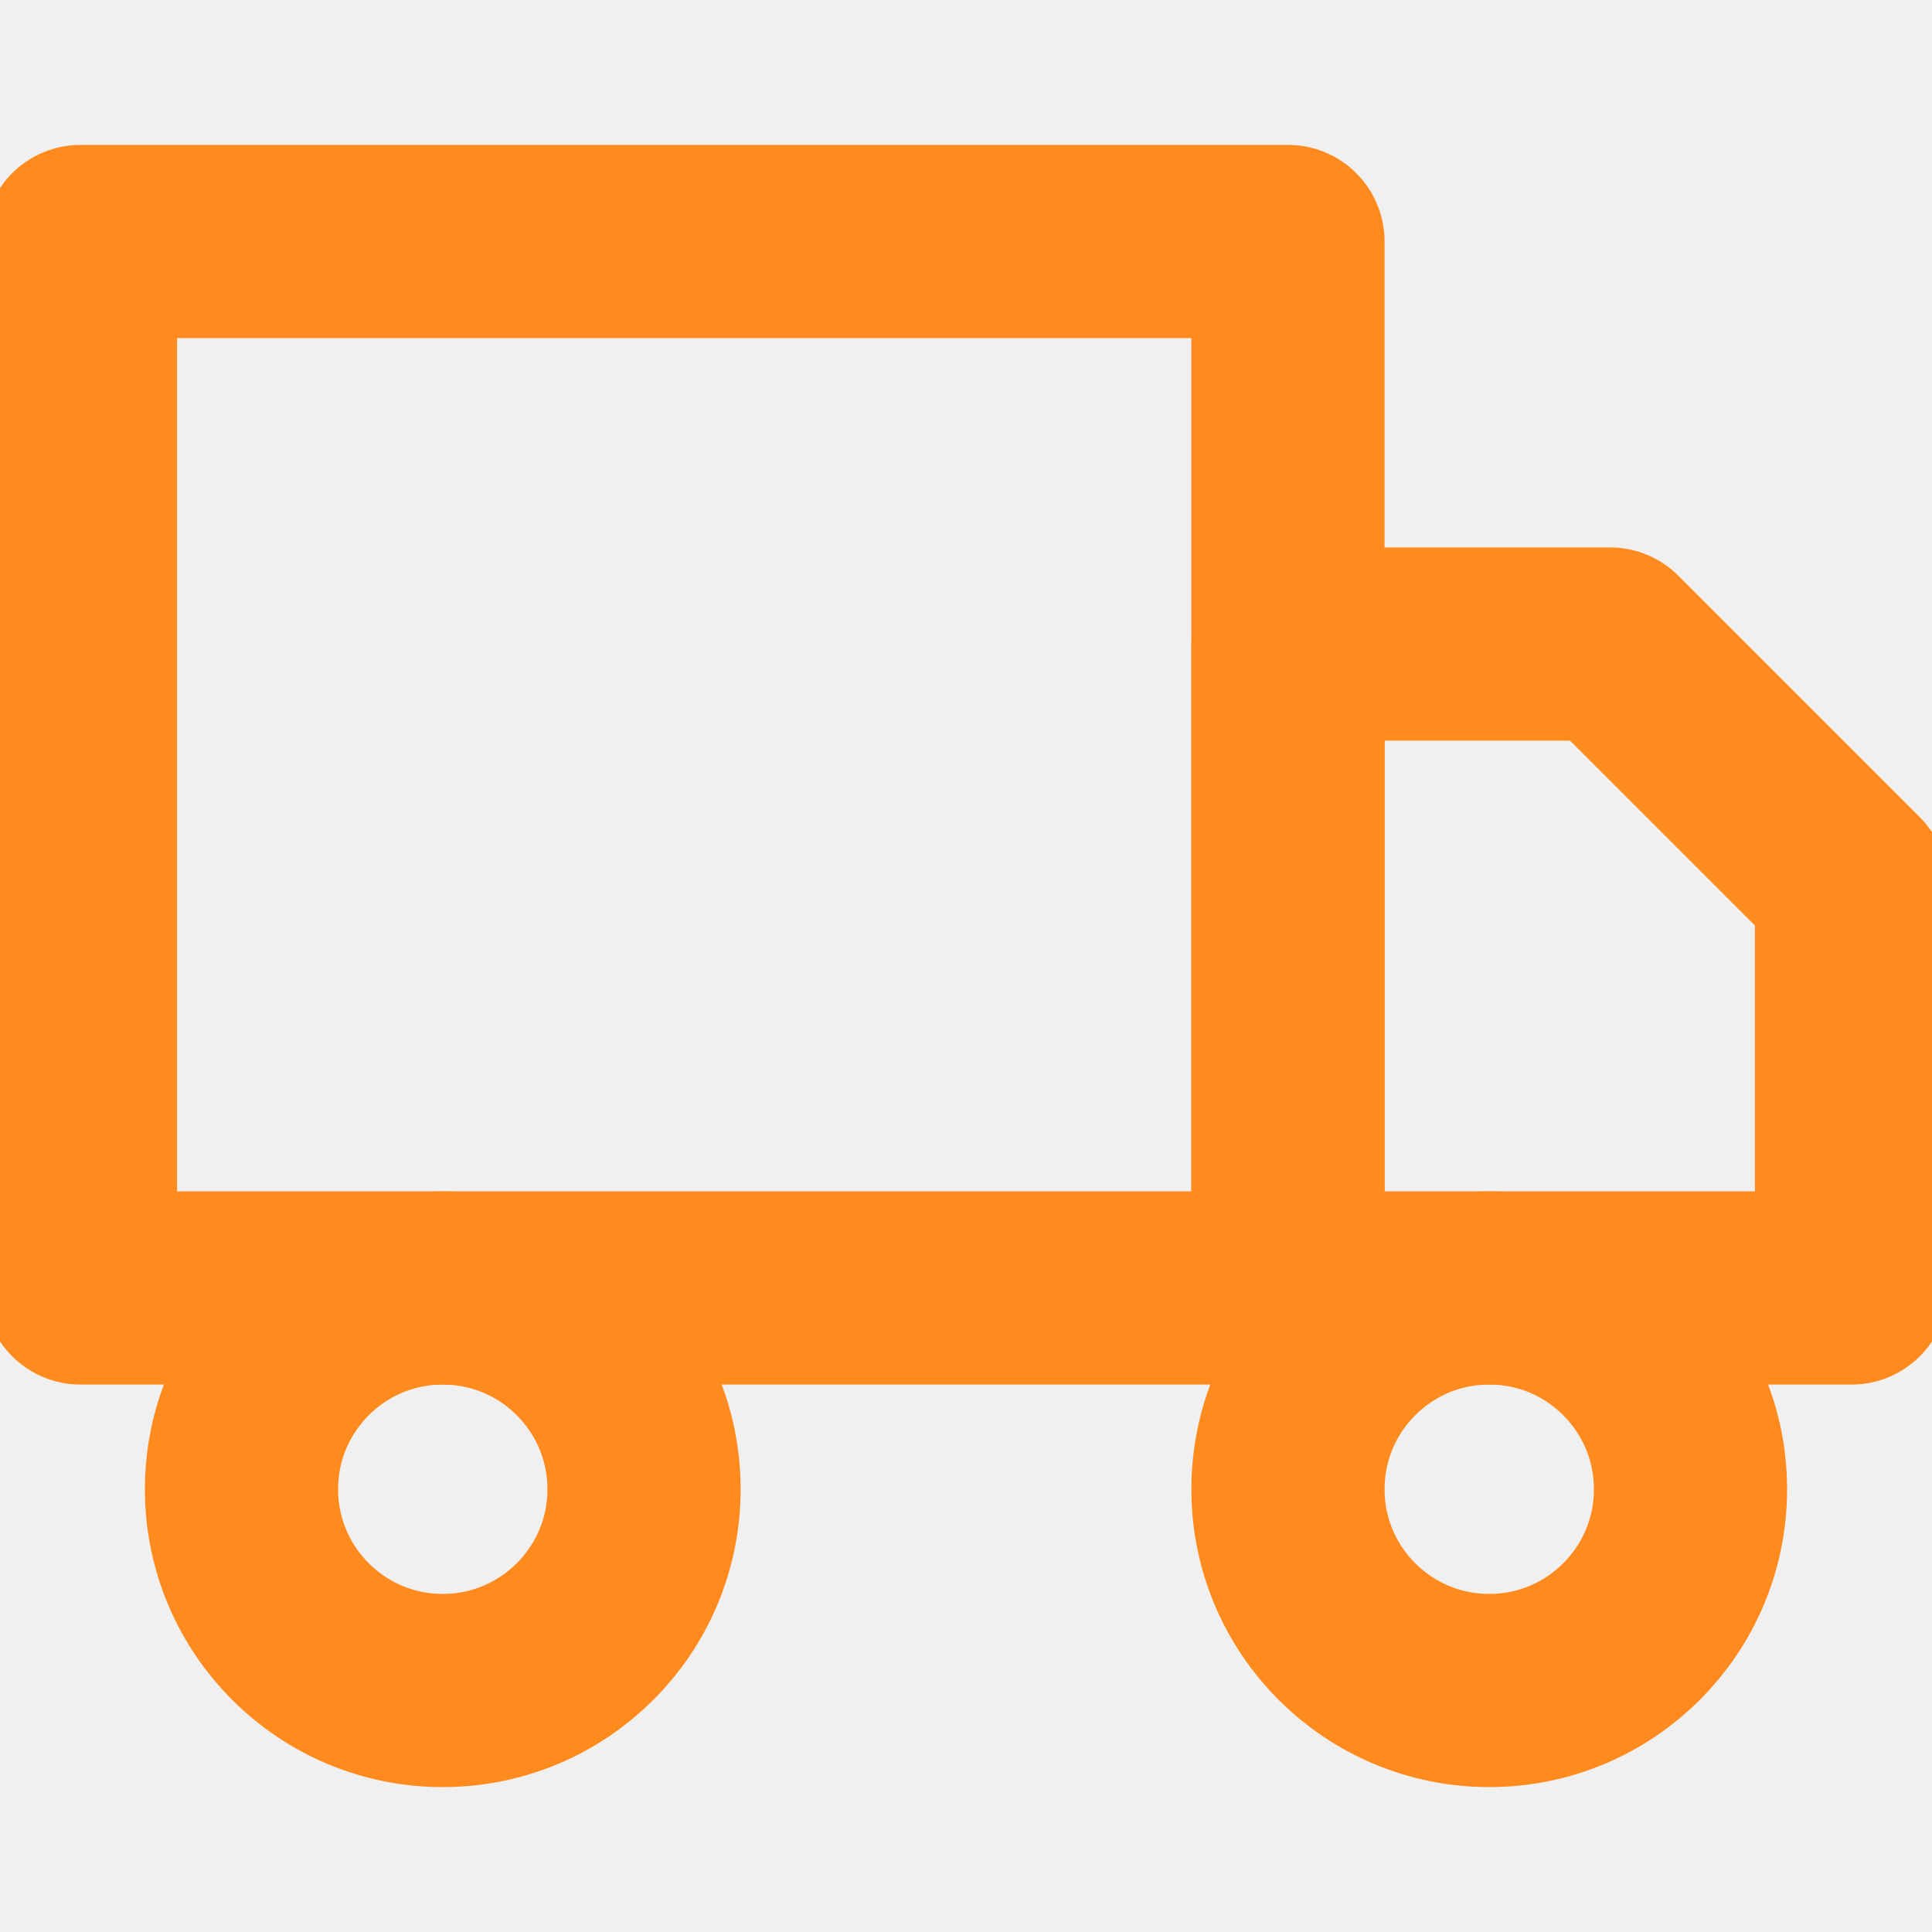
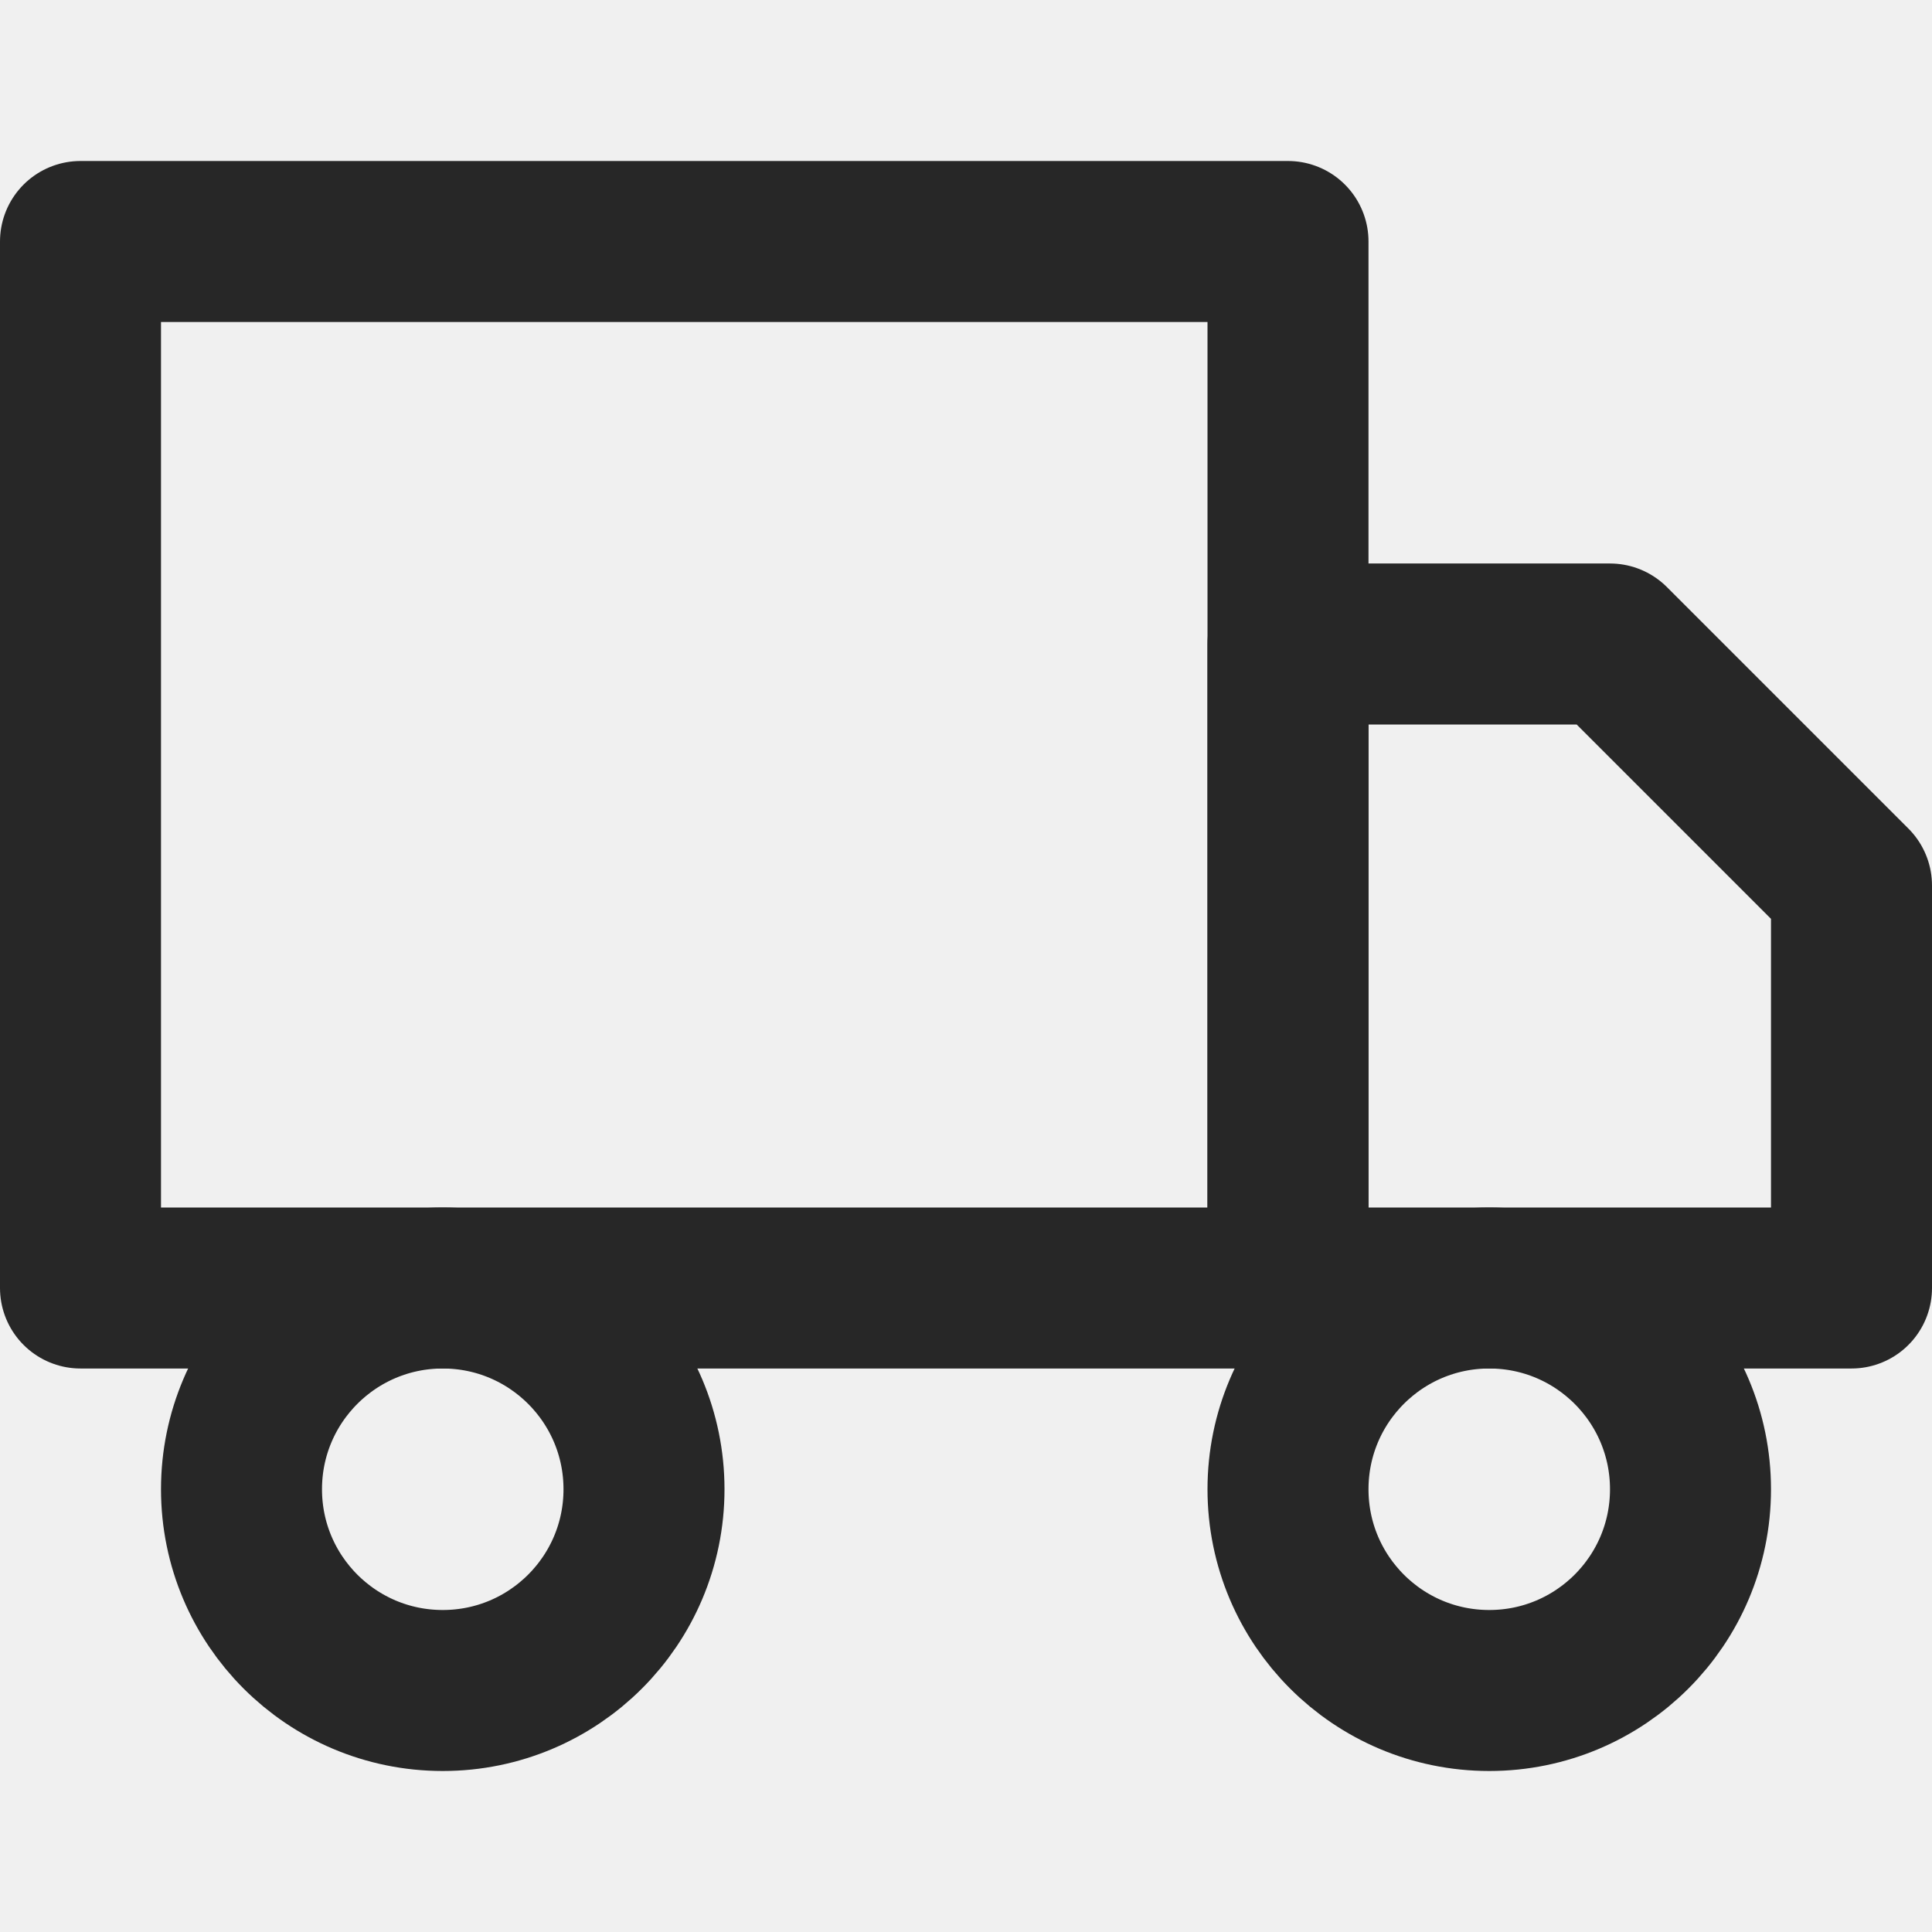
- <svg xmlns="http://www.w3.org/2000/svg" width="20" height="20" viewBox="0 0 20 20" fill="none">
-   <g clip-path="url(#clip0_1043_30)">
-     <path d="M13.333 2.5H0.833V13.333H13.333V2.5Z" stroke="#FF8A1E" stroke-width="2" stroke-linecap="round" stroke-linejoin="round" />
-     <path d="M13.333 6.667H16.667L19.167 9.167V13.333H13.333V6.667Z" stroke="#FF8A1E" stroke-width="2" stroke-linecap="round" stroke-linejoin="round" />
-     <path d="M4.583 17.5C5.734 17.5 6.667 16.567 6.667 15.417C6.667 14.266 5.734 13.333 4.583 13.333C3.433 13.333 2.5 14.266 2.5 15.417C2.5 16.567 3.433 17.5 4.583 17.5Z" stroke="#FF8A1E" stroke-width="2" stroke-linecap="round" stroke-linejoin="round" />
-     <path d="M15.417 17.5C16.567 17.5 17.5 16.567 17.5 15.417C17.5 14.266 16.567 13.333 15.417 13.333C14.266 13.333 13.333 14.266 13.333 15.417C13.333 16.567 14.266 17.5 15.417 17.5Z" stroke="#FF8A1E" stroke-width="2" stroke-linecap="round" stroke-linejoin="round" />
-   </g>
-   <defs>
-     <clipPath id="clip0_1043_30">
-       <rect width="20" height="20" fill="white" />
-     </clipPath>
-   </defs>
+ <svg xmlns="http://www.w3.org/2000/svg" width="24" height="24" viewBox="0 0 24 24" fill="none">
+   <path d="M16 3H1V16H16V3Z" stroke="#272727" stroke-width="2" stroke-linecap="round" stroke-linejoin="round" />
+   <path d="M16 8H20L23 11V16H16V8Z" stroke="#272727" stroke-width="2" stroke-linecap="round" stroke-linejoin="round" />
+   <path d="M5.5 21C6.881 21 8 19.881 8 18.5C8 17.119 6.881 16 5.5 16C4.119 16 3 17.119 3 18.5C3 19.881 4.119 21 5.5 21Z" stroke="#272727" stroke-width="2" stroke-linecap="round" stroke-linejoin="round" />
+   <path d="M18.5 21C19.881 21 21 19.881 21 18.5C21 17.119 19.881 16 18.5 16C17.119 16 16 17.119 16 18.5C16 19.881 17.119 21 18.5 21Z" stroke="#272727" stroke-width="2" stroke-linecap="round" stroke-linejoin="round" />
</svg>
